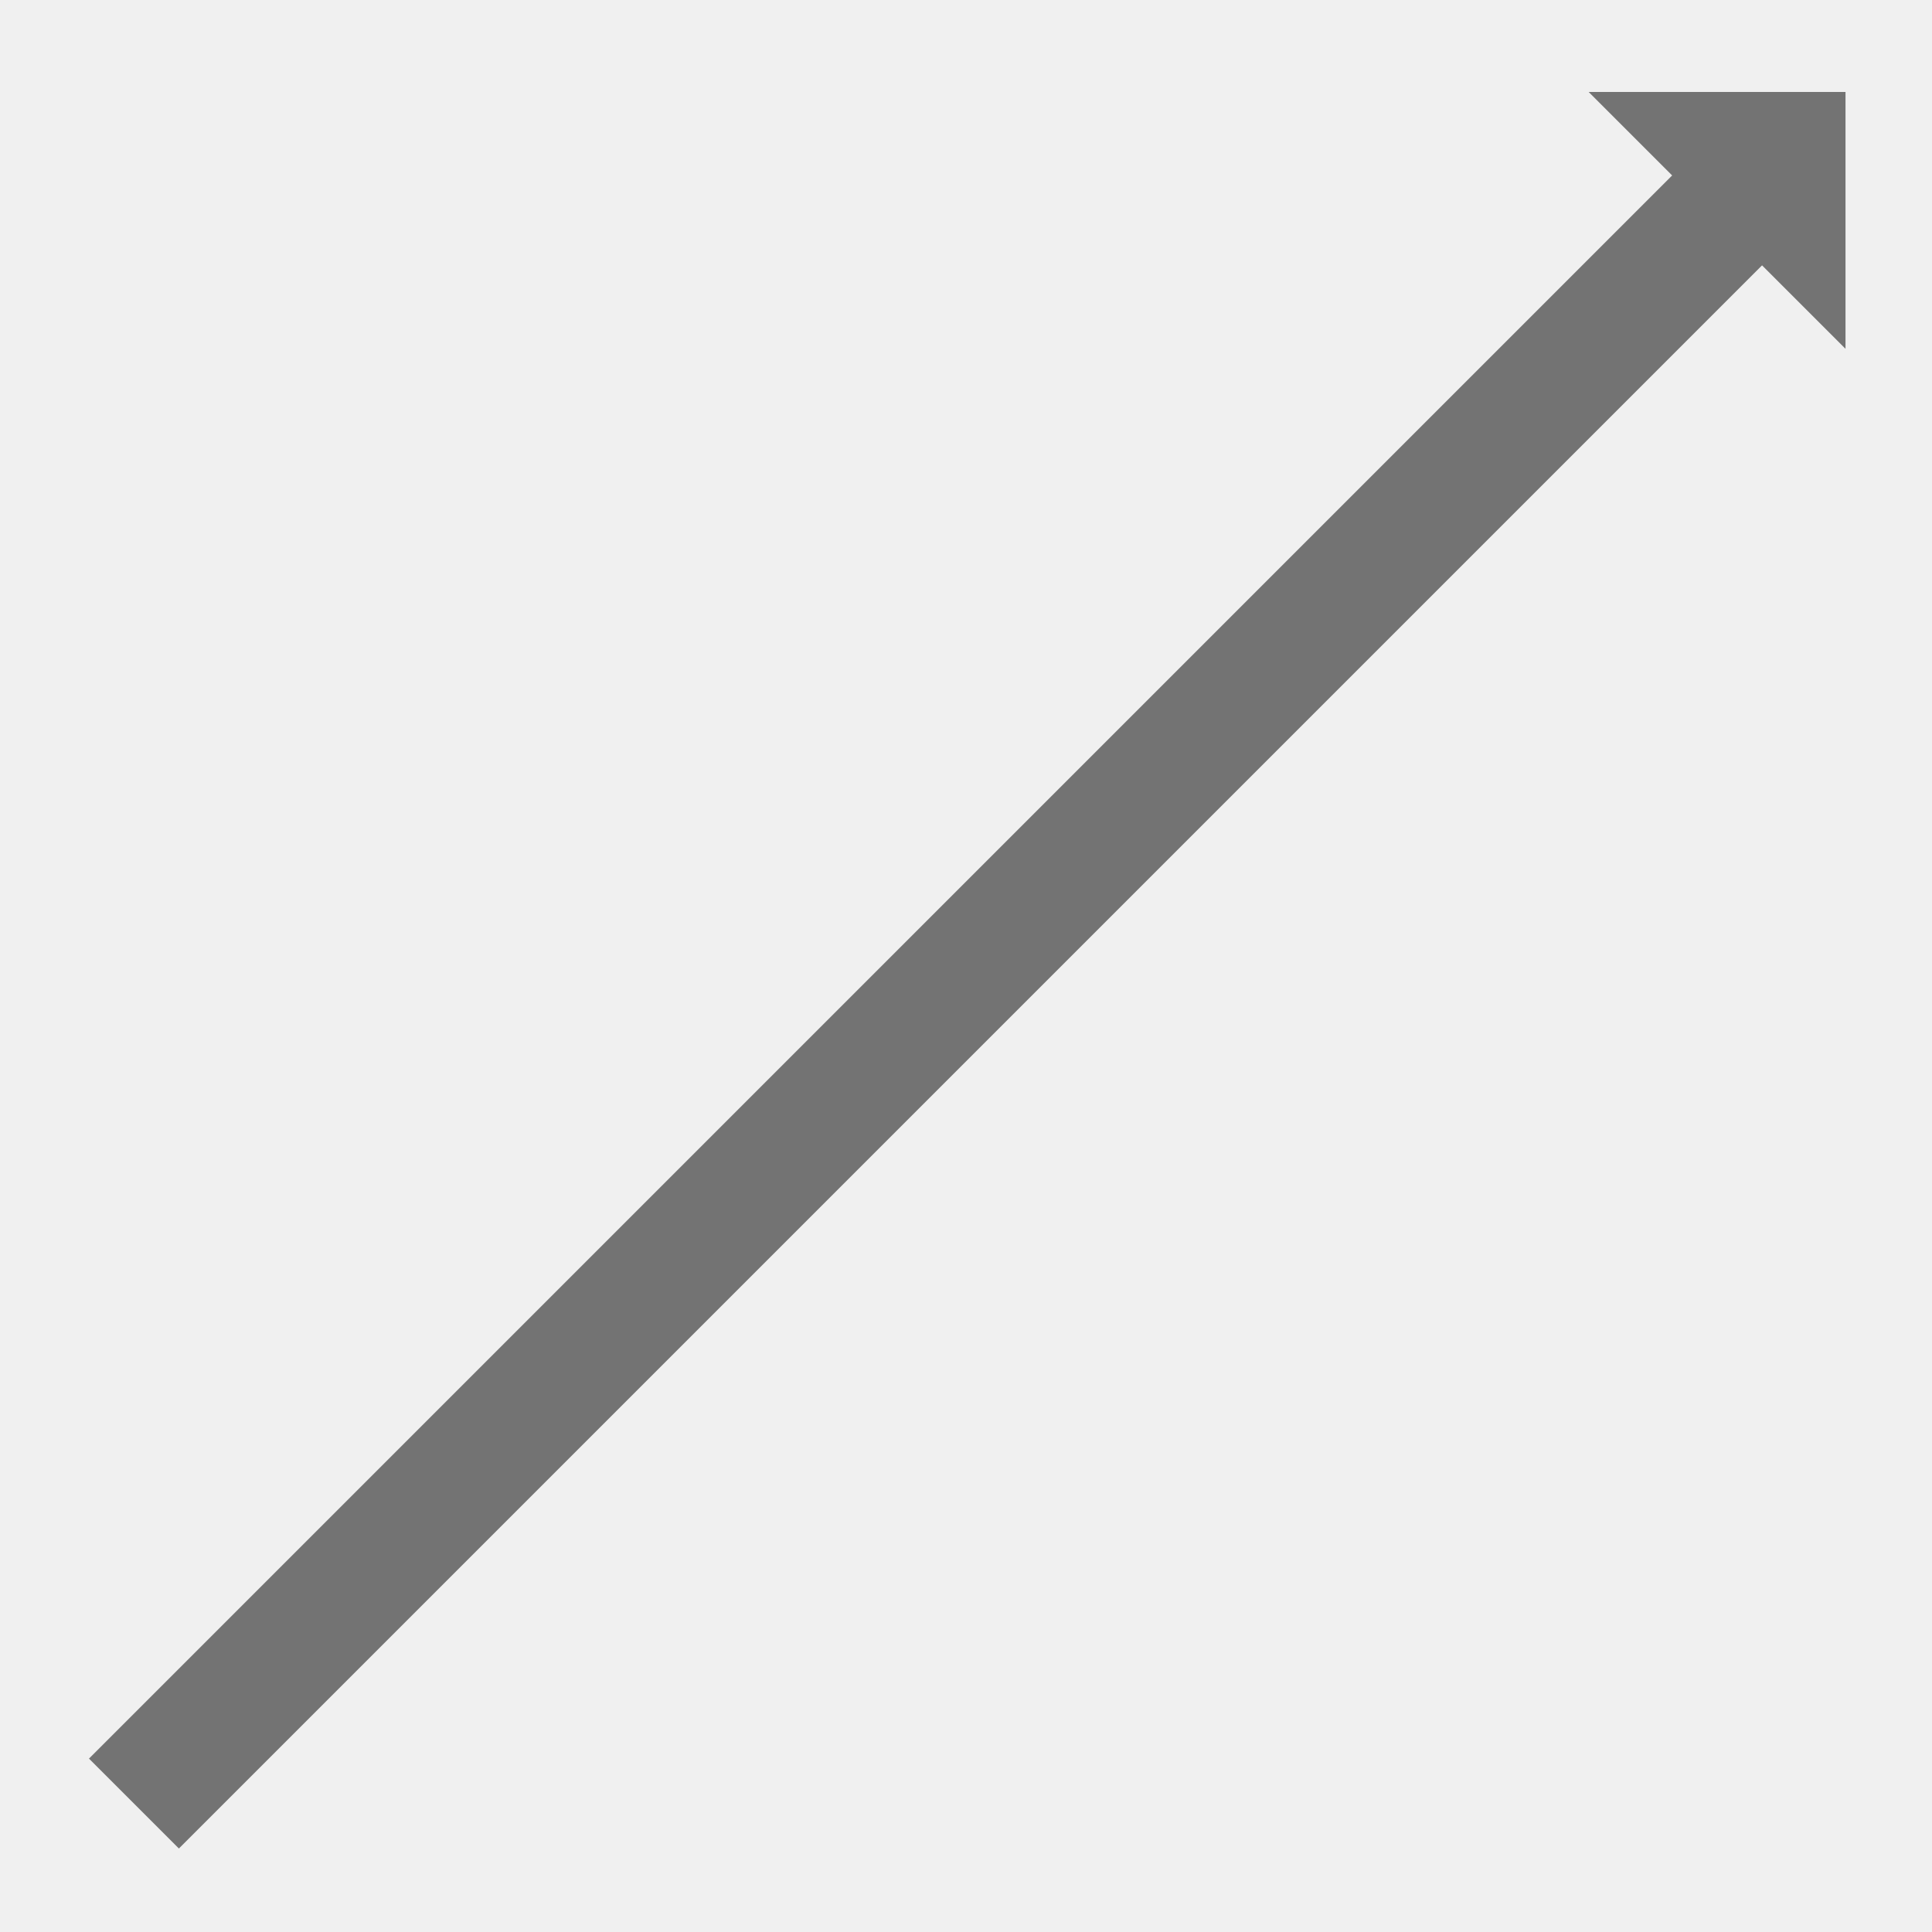
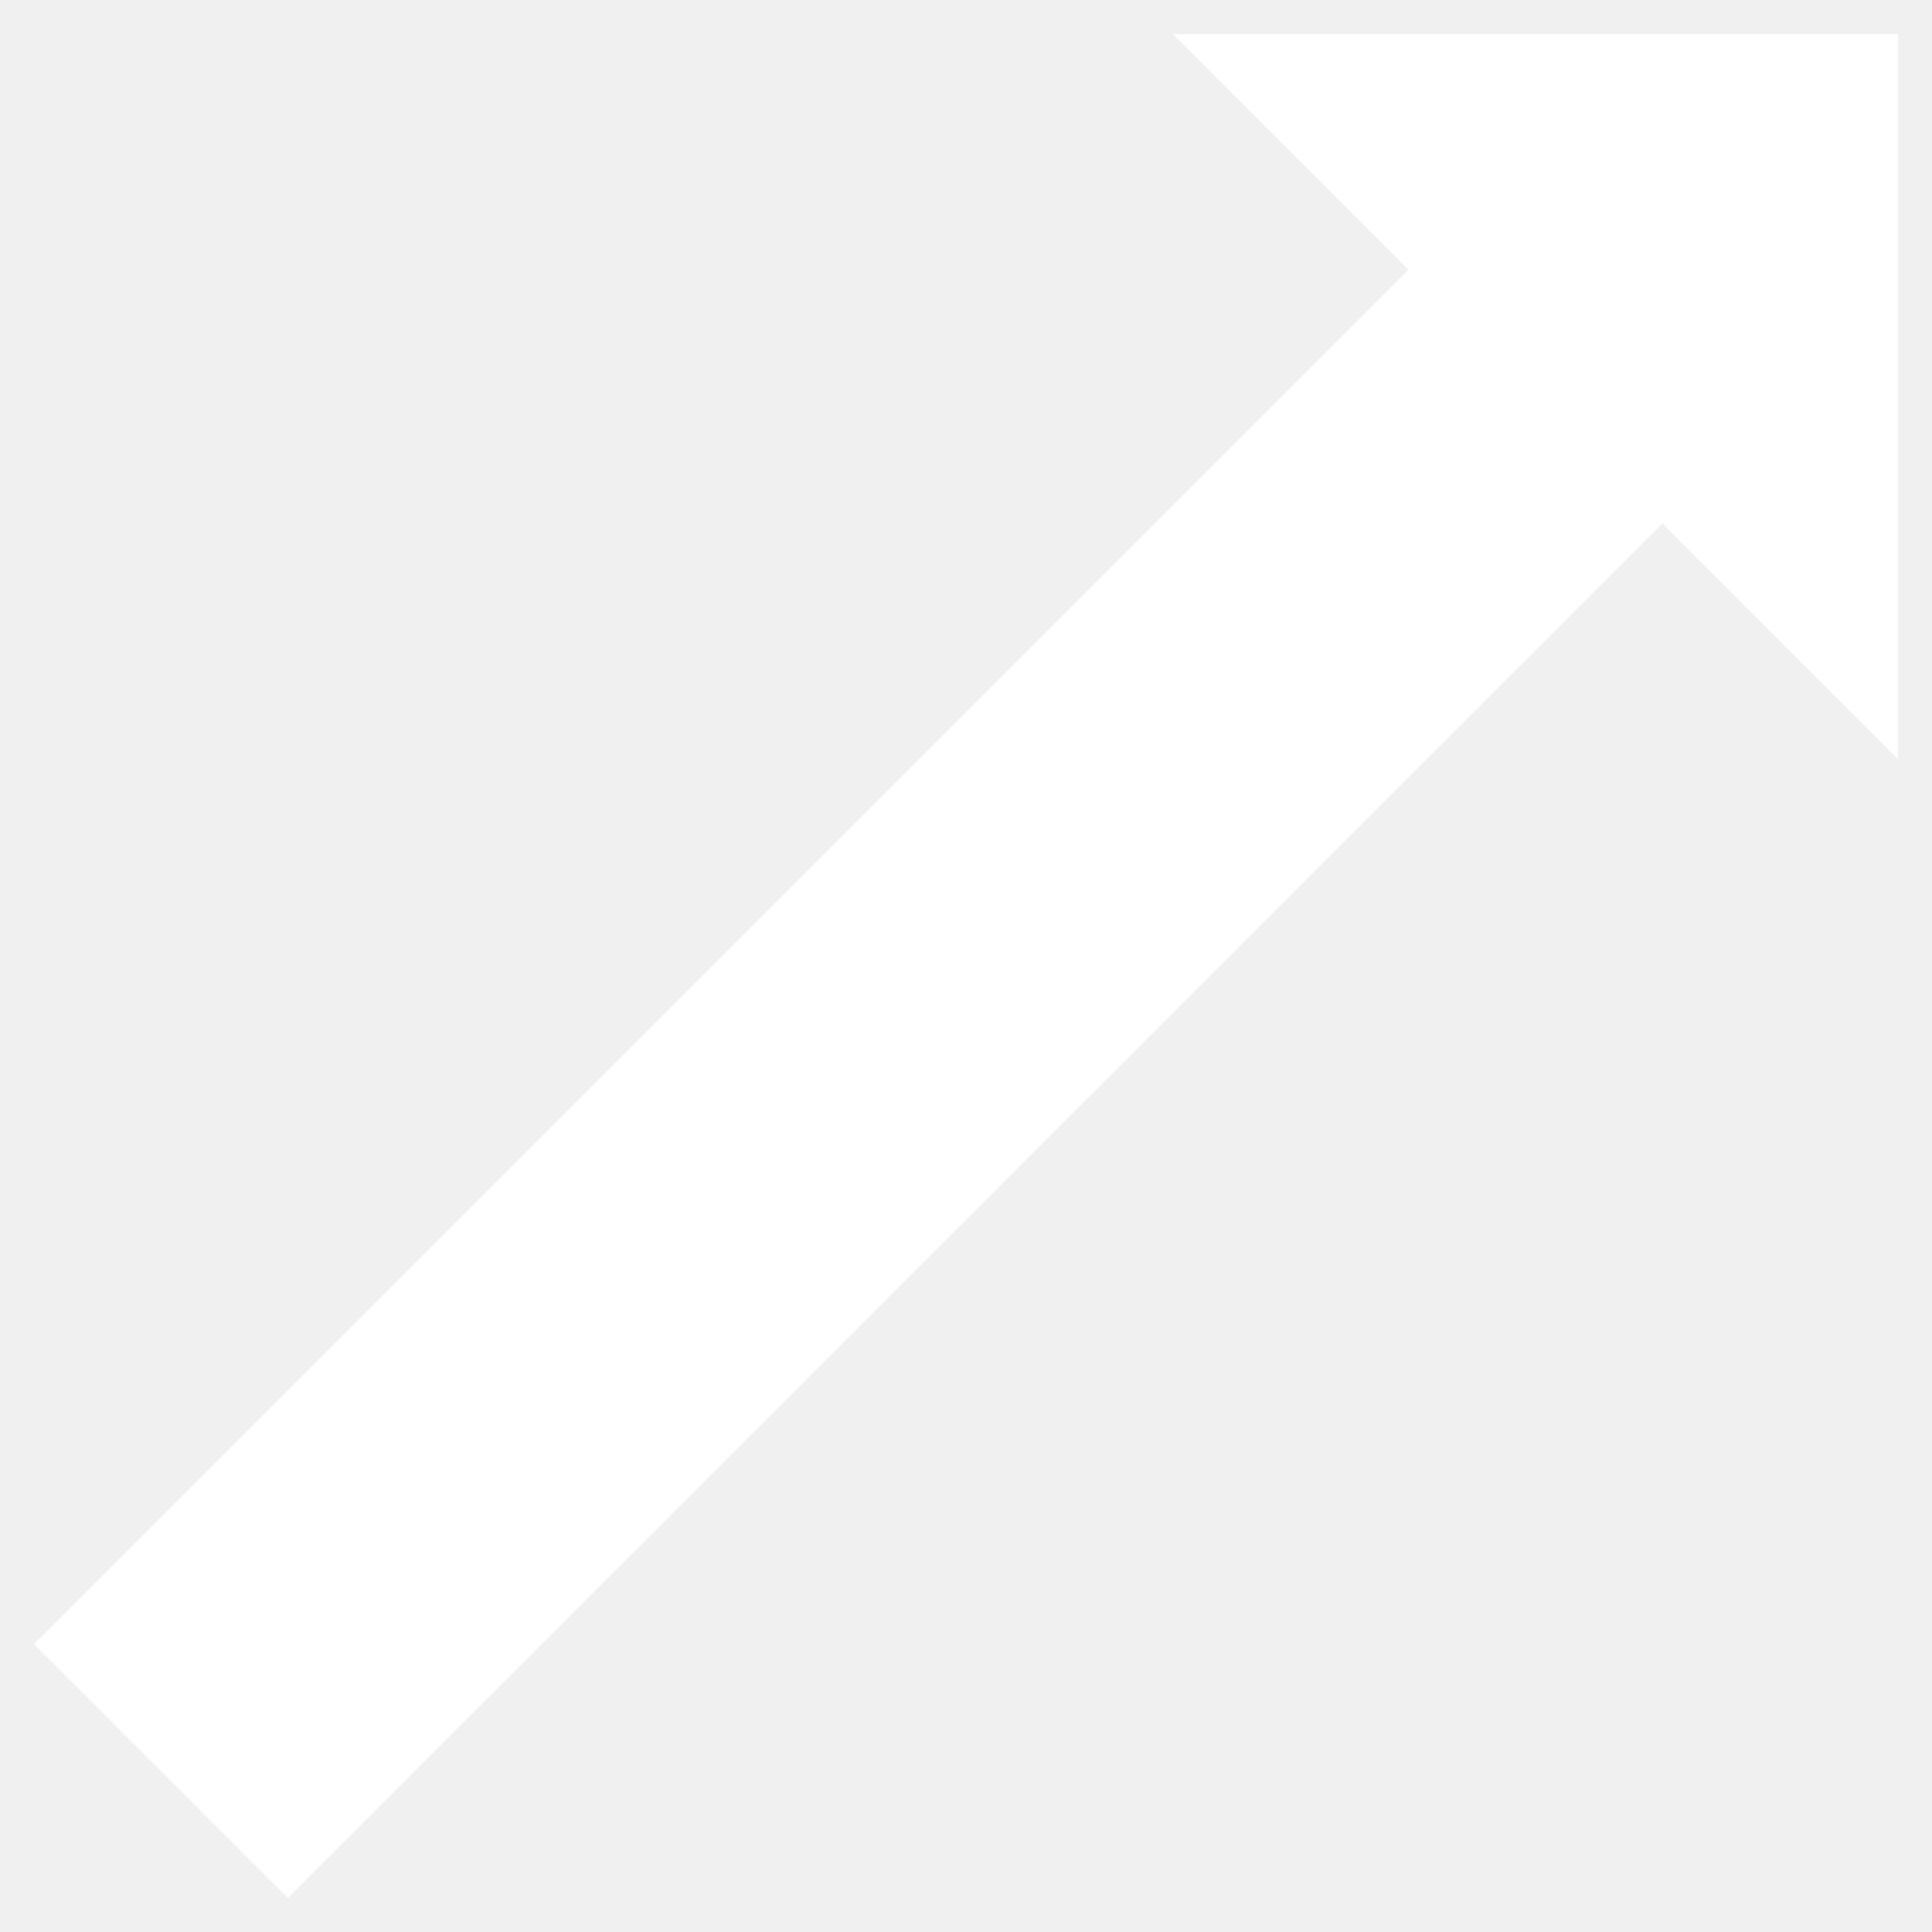
<svg xmlns="http://www.w3.org/2000/svg" width="100%" height="100%" viewBox="0 0 24 24" version="1.1" xml:space="preserve" style="fill-rule:evenodd;clip-rule:evenodd;stroke-linejoin:round;stroke-miterlimit:2;">
-   <g transform="matrix(-0.967935,0.967935,-0.967935,-0.967935,43.4128,18.8559)">
-     <path d="M3.081,20.31L3.081,21.381L1.433,19.733L3.081,18.085L3.081,19.156L23.399,19.156L23.399,20.31L3.081,20.31Z" style="fill:rgb(115,115,115);" />
+   <g transform="matrix(-0.982478,0.982478,-2.73425,-2.73425,78.942,52.9679)">
+     <path d="M6.02,20.31L6.02,21.381L1.433,19.733L6.02,18.085L6.02,19.156L23.399,19.156L23.399,20.31L6.02,20.31Z" style="fill:white;" />
  </g>
</svg>
